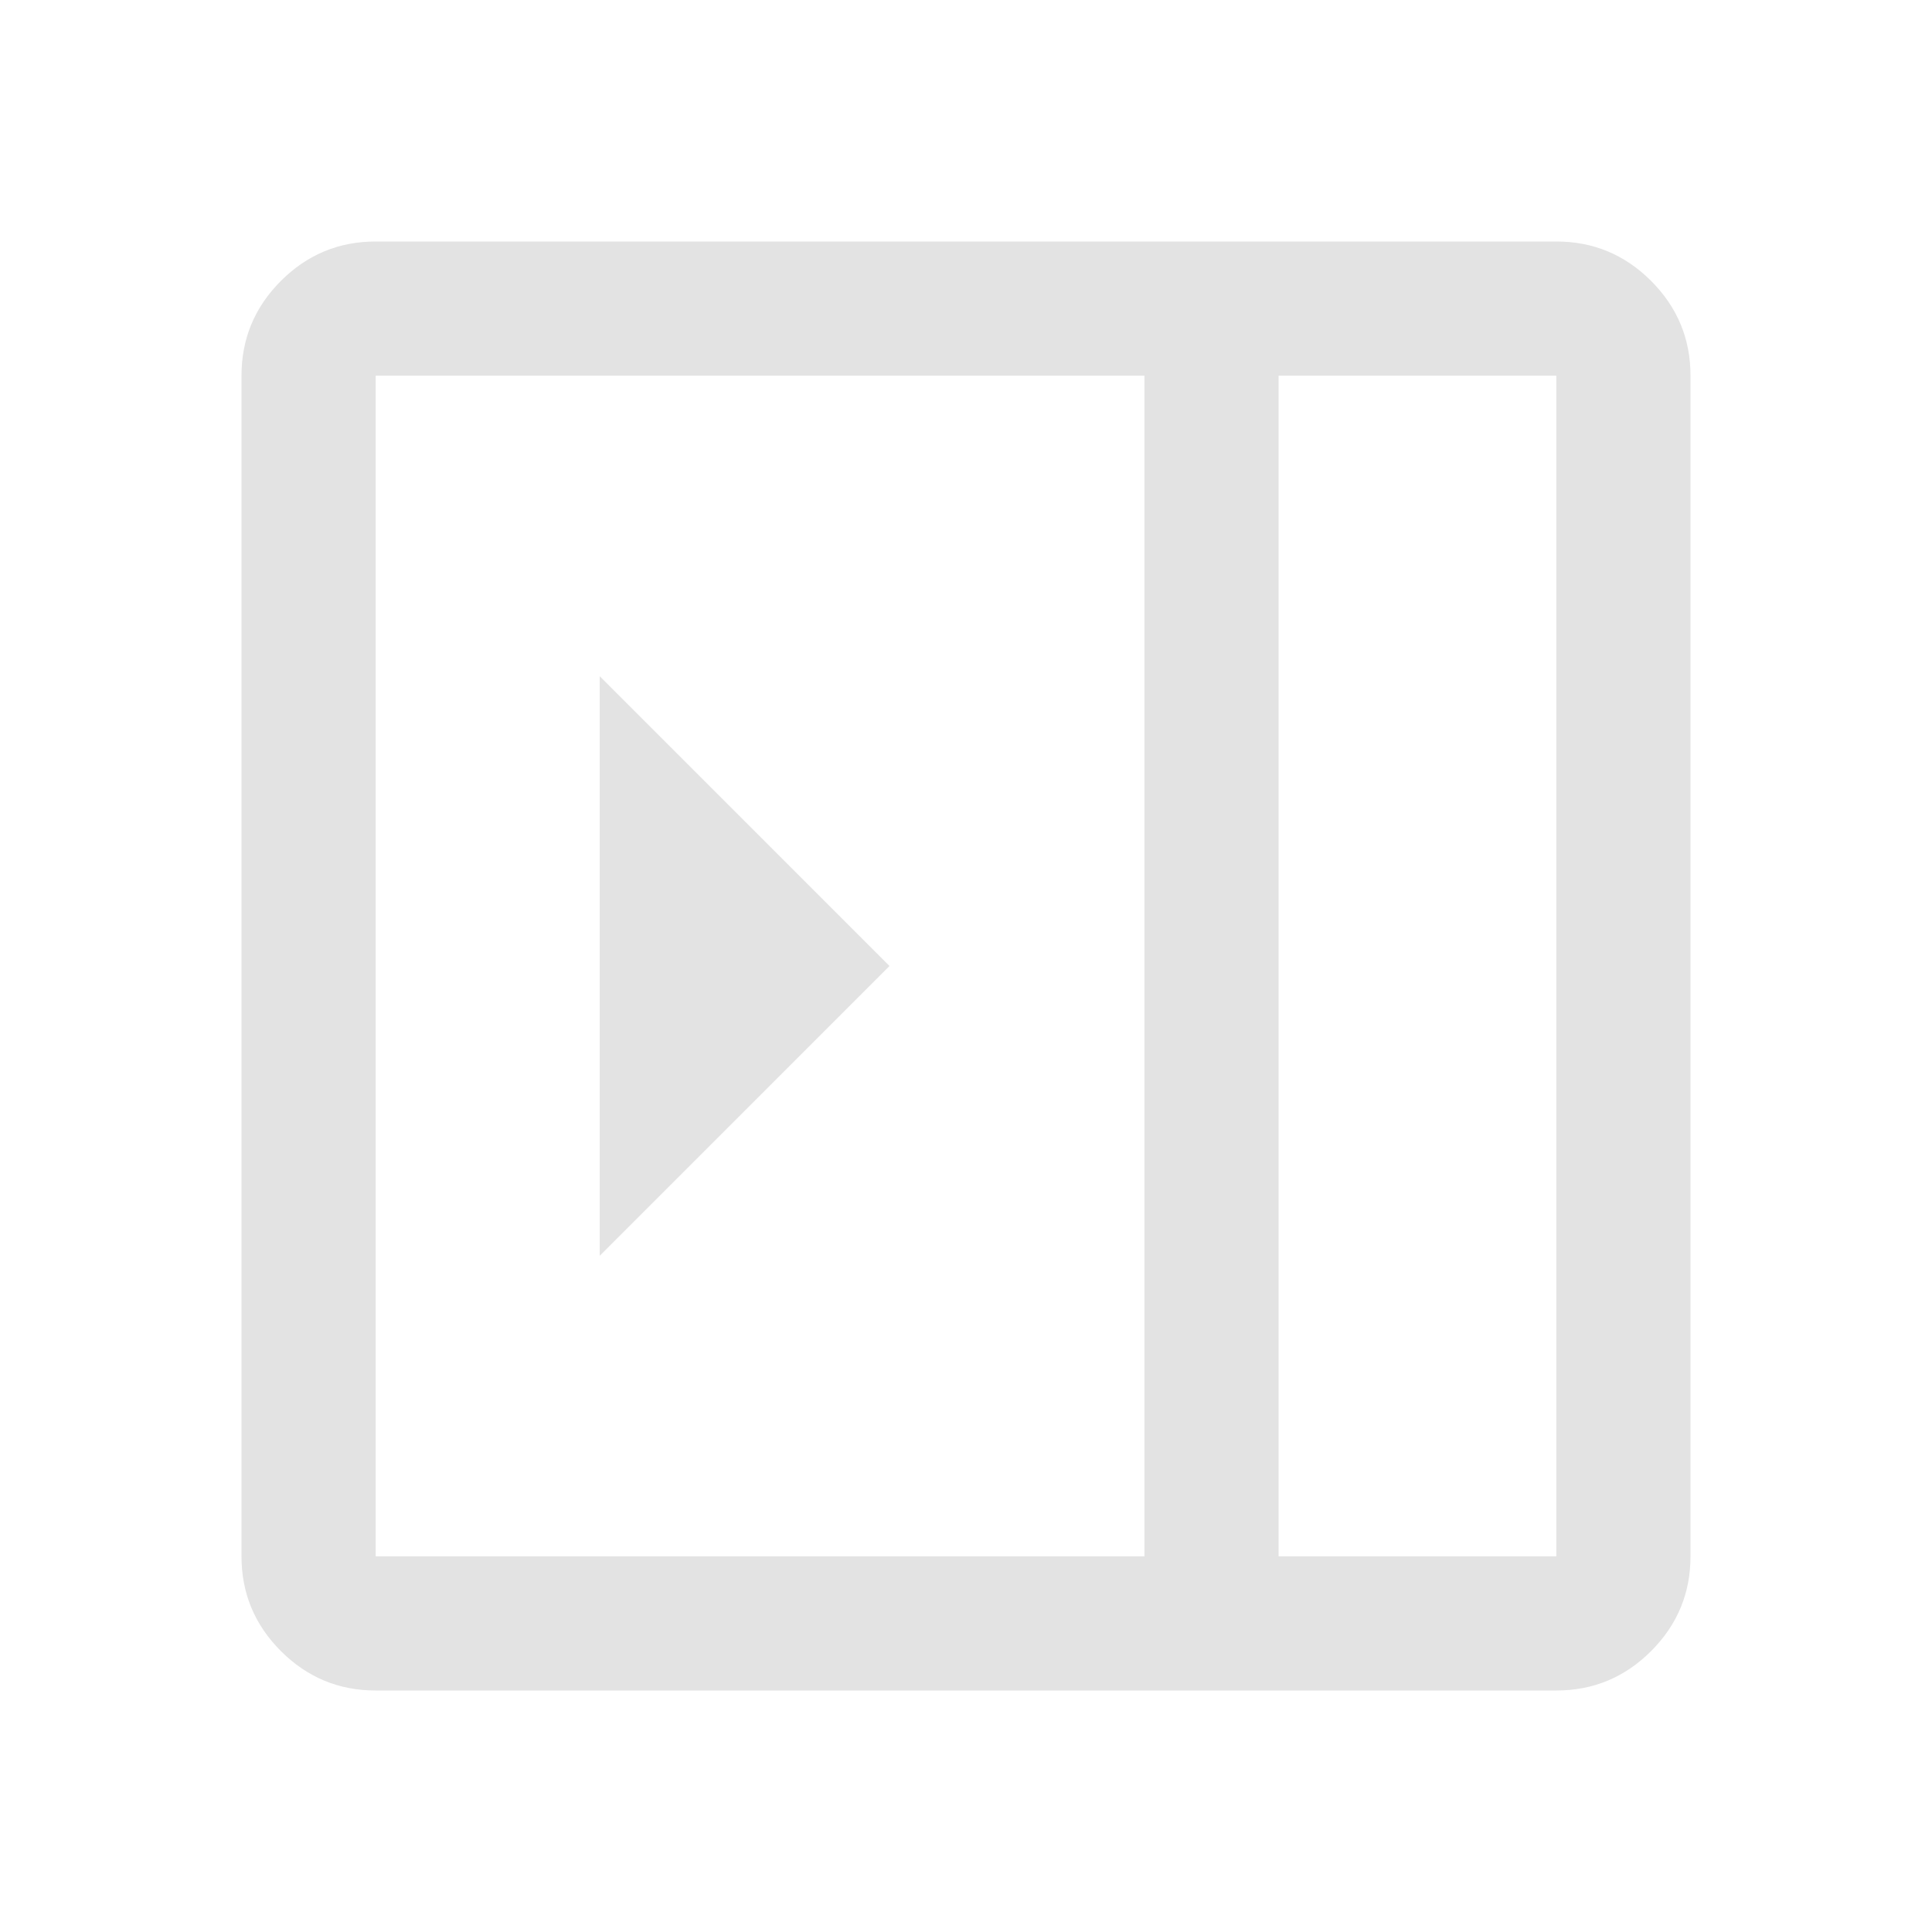
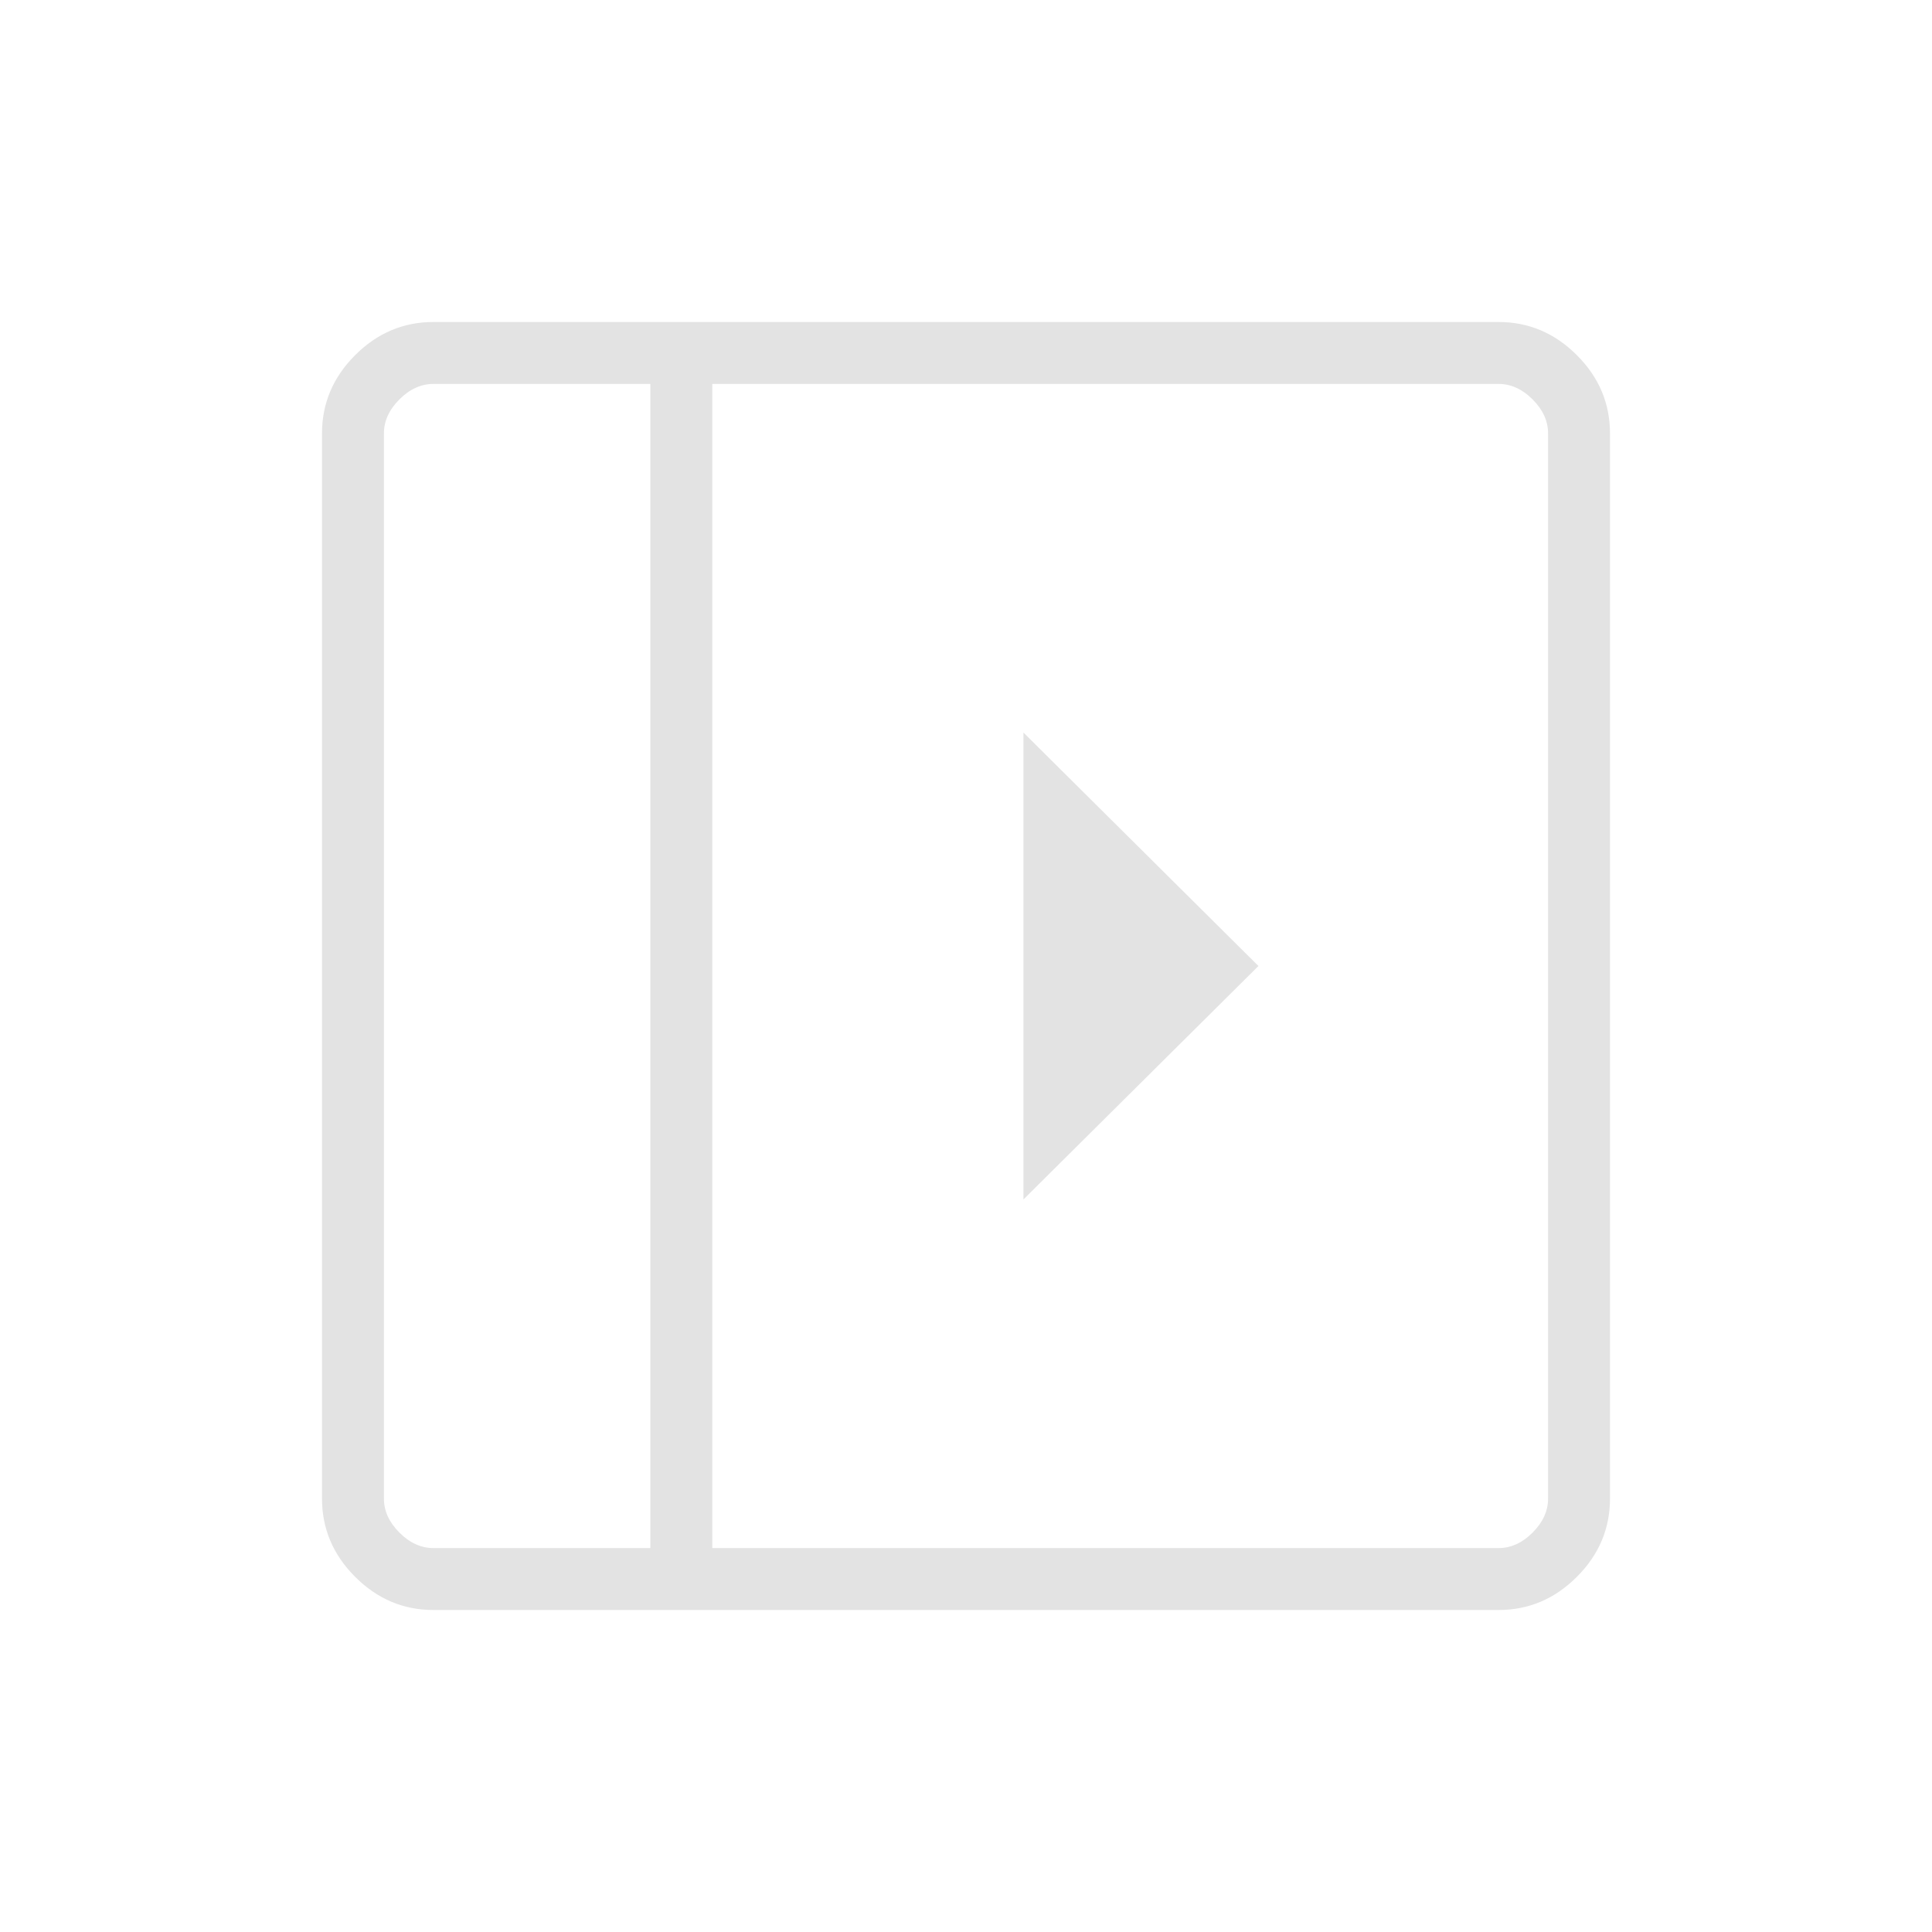
- <svg xmlns="http://www.w3.org/2000/svg" height="40px" viewBox="0 -960 960 960" width="40px" fill="#e3e3e3">
-   <path d="M298-624v288l144-144-144-144ZM186.67-120q-27.5 0-47.09-19.58Q120-159.17 120-186.67v-586.66q0-27.5 19.58-47.09Q159.17-840 186.67-840h586.66q27.5 0 47.09 19.58Q840-800.83 840-773.33v586.66q0 27.5-19.58 47.09Q800.83-120 773.33-120H186.67Zm448.66-66.67h138v-586.66h-138v586.66Zm-66.66 0v-586.66h-382v586.66h382Zm66.66 0h138-138Z" />
+ <svg xmlns="http://www.w3.org/2000/svg" height="48px" viewBox="0 -960 960 960" width="48px" fill="#e3e3e3">
+   <path d="M508.54-596v232l116.77-116-116.77-116ZM215.38-160q-22.44 0-38.91-16.47Q160-192.94 160-215.38v-529.24q0-22.44 16.47-38.91Q192.94-800 215.38-800h529.24q22.44 0 38.91 16.47Q800-767.06 800-744.62v529.24q0 22.44-16.47 38.91Q767.06-160 744.62-160H215.38Zm107.77-30.77v-578.46H215.38q-9.23 0-16.92 7.69-7.69 7.69-7.69 16.92v529.24q0 9.23 7.69 16.92 7.69 7.69 16.92 7.69h107.77Zm30.77 0h390.7q9.23 0 16.92-7.69 7.69-7.69 7.69-16.92v-529.24q0-9.23-7.69-16.92-7.69-7.69-16.92-7.69h-390.7v578.46Zm-30.77 0H190.77h132.38Z" />
</svg>
